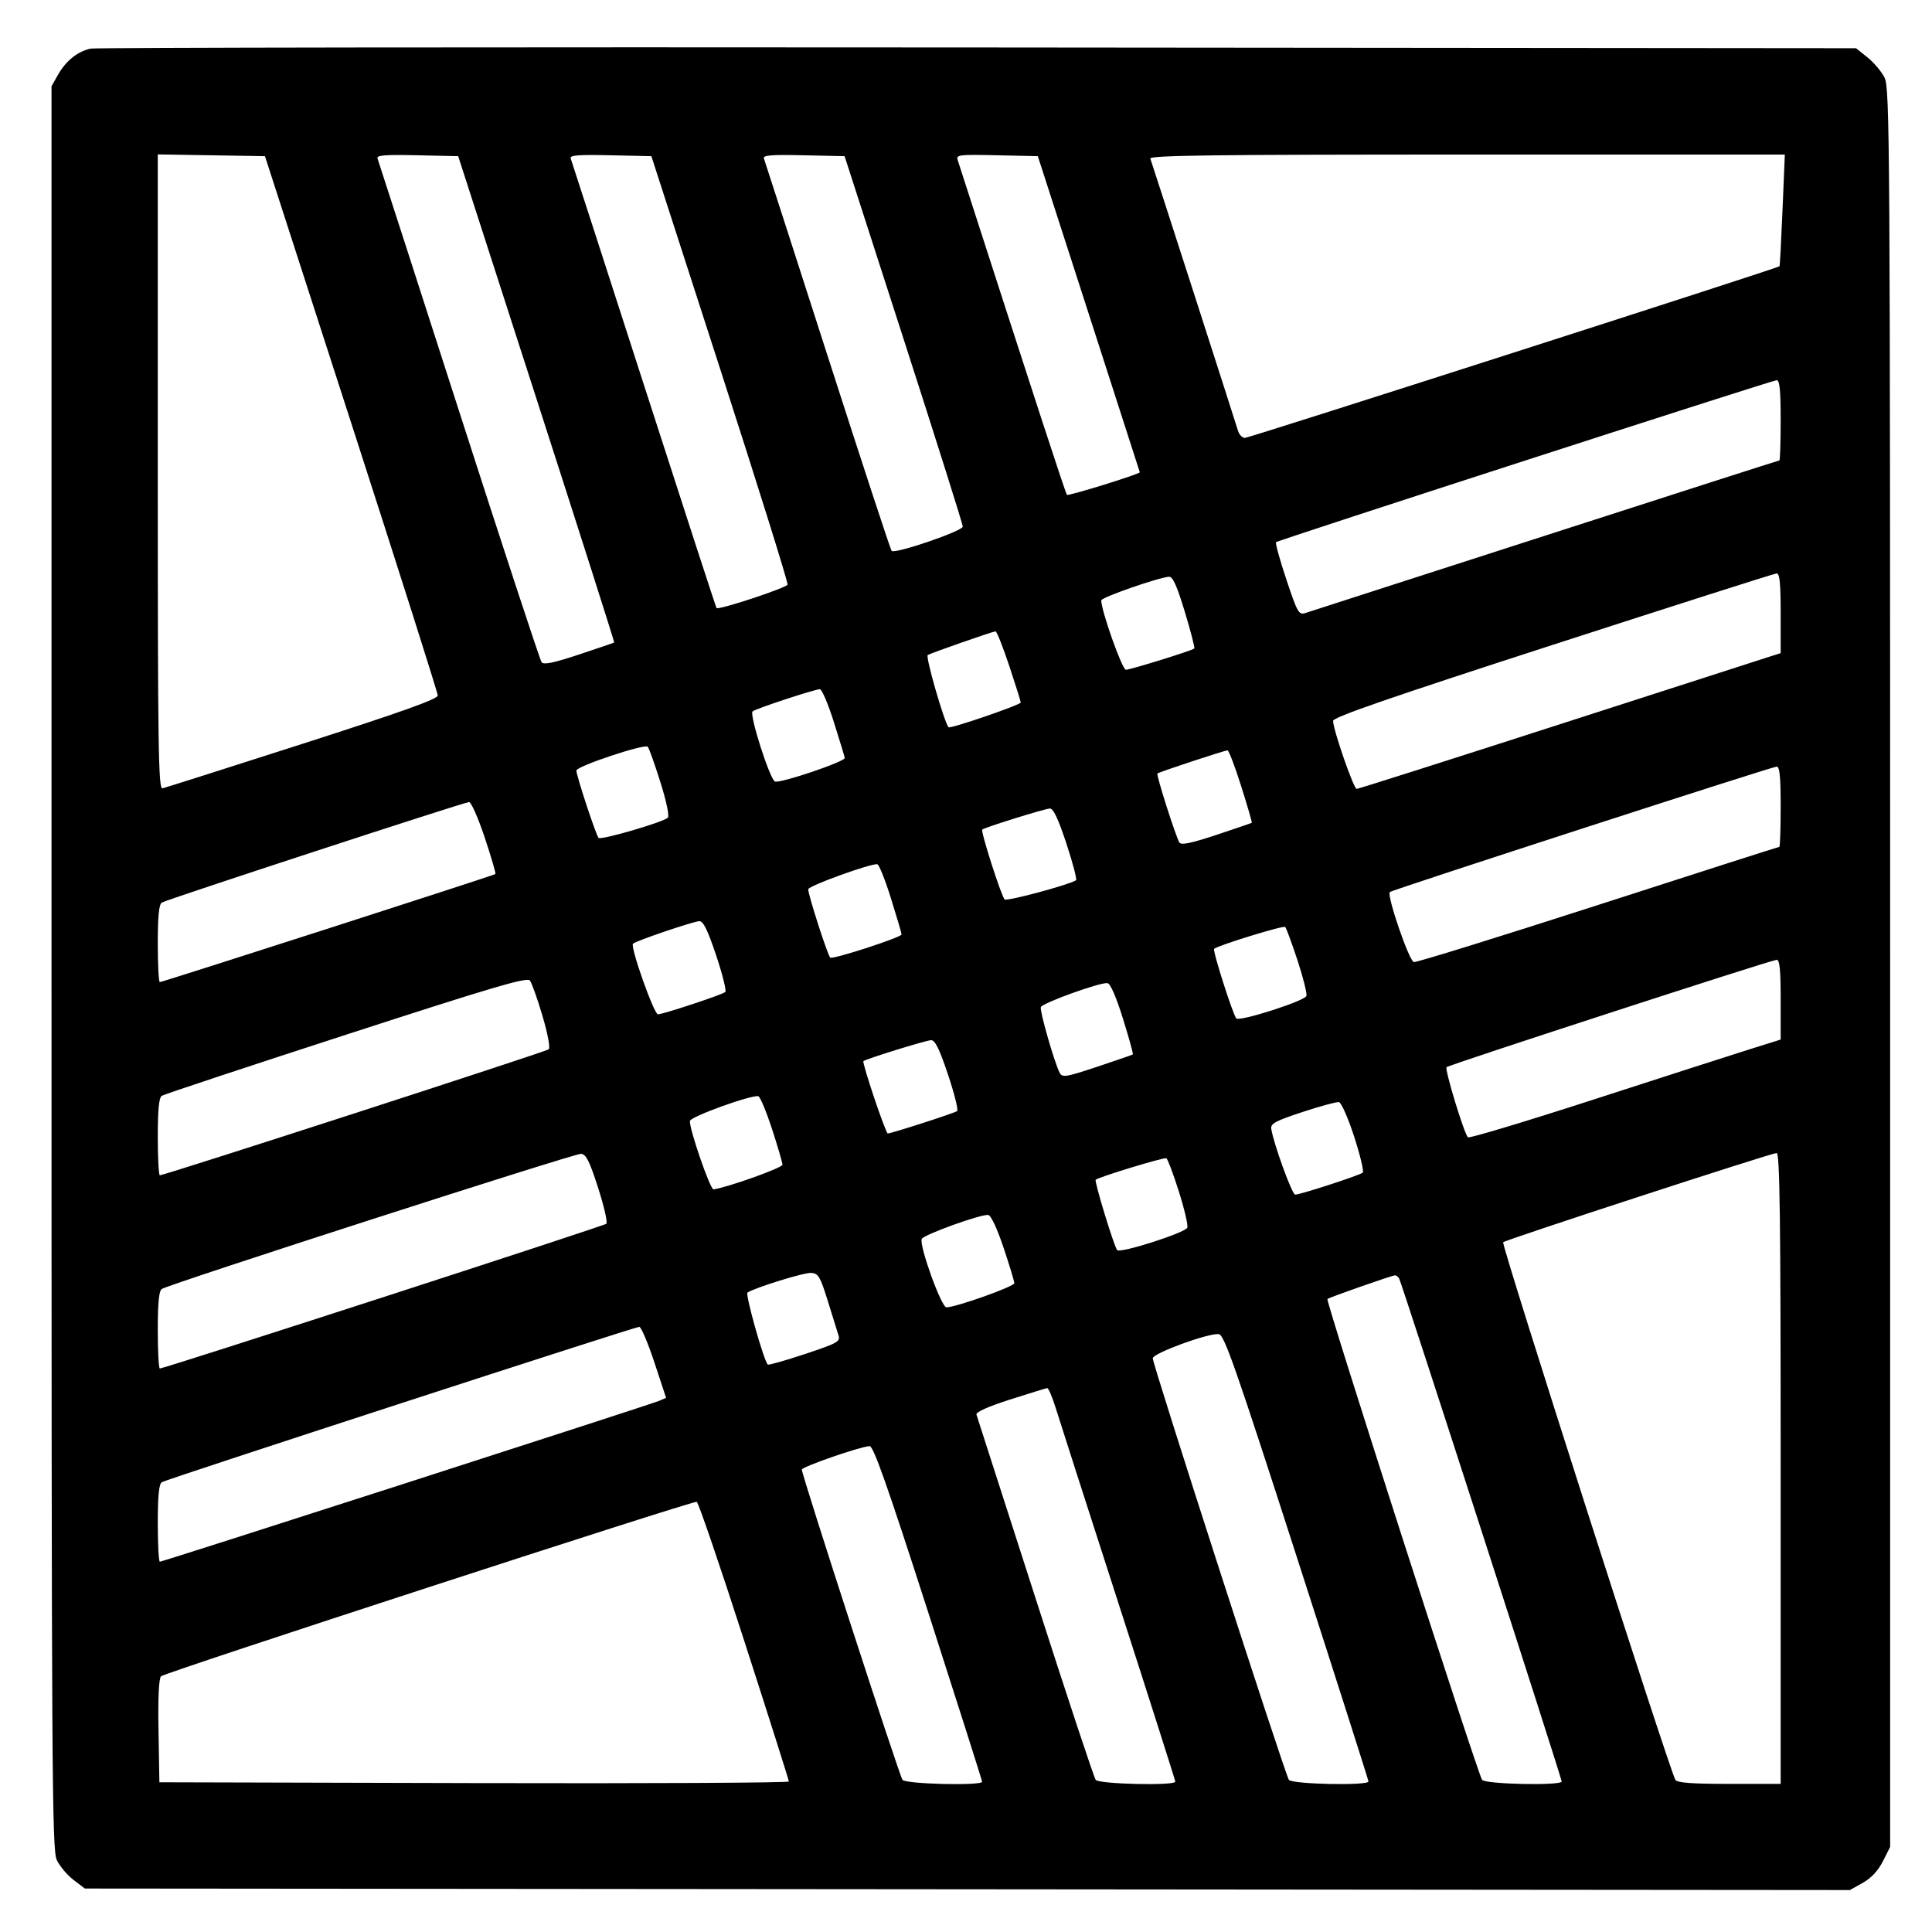
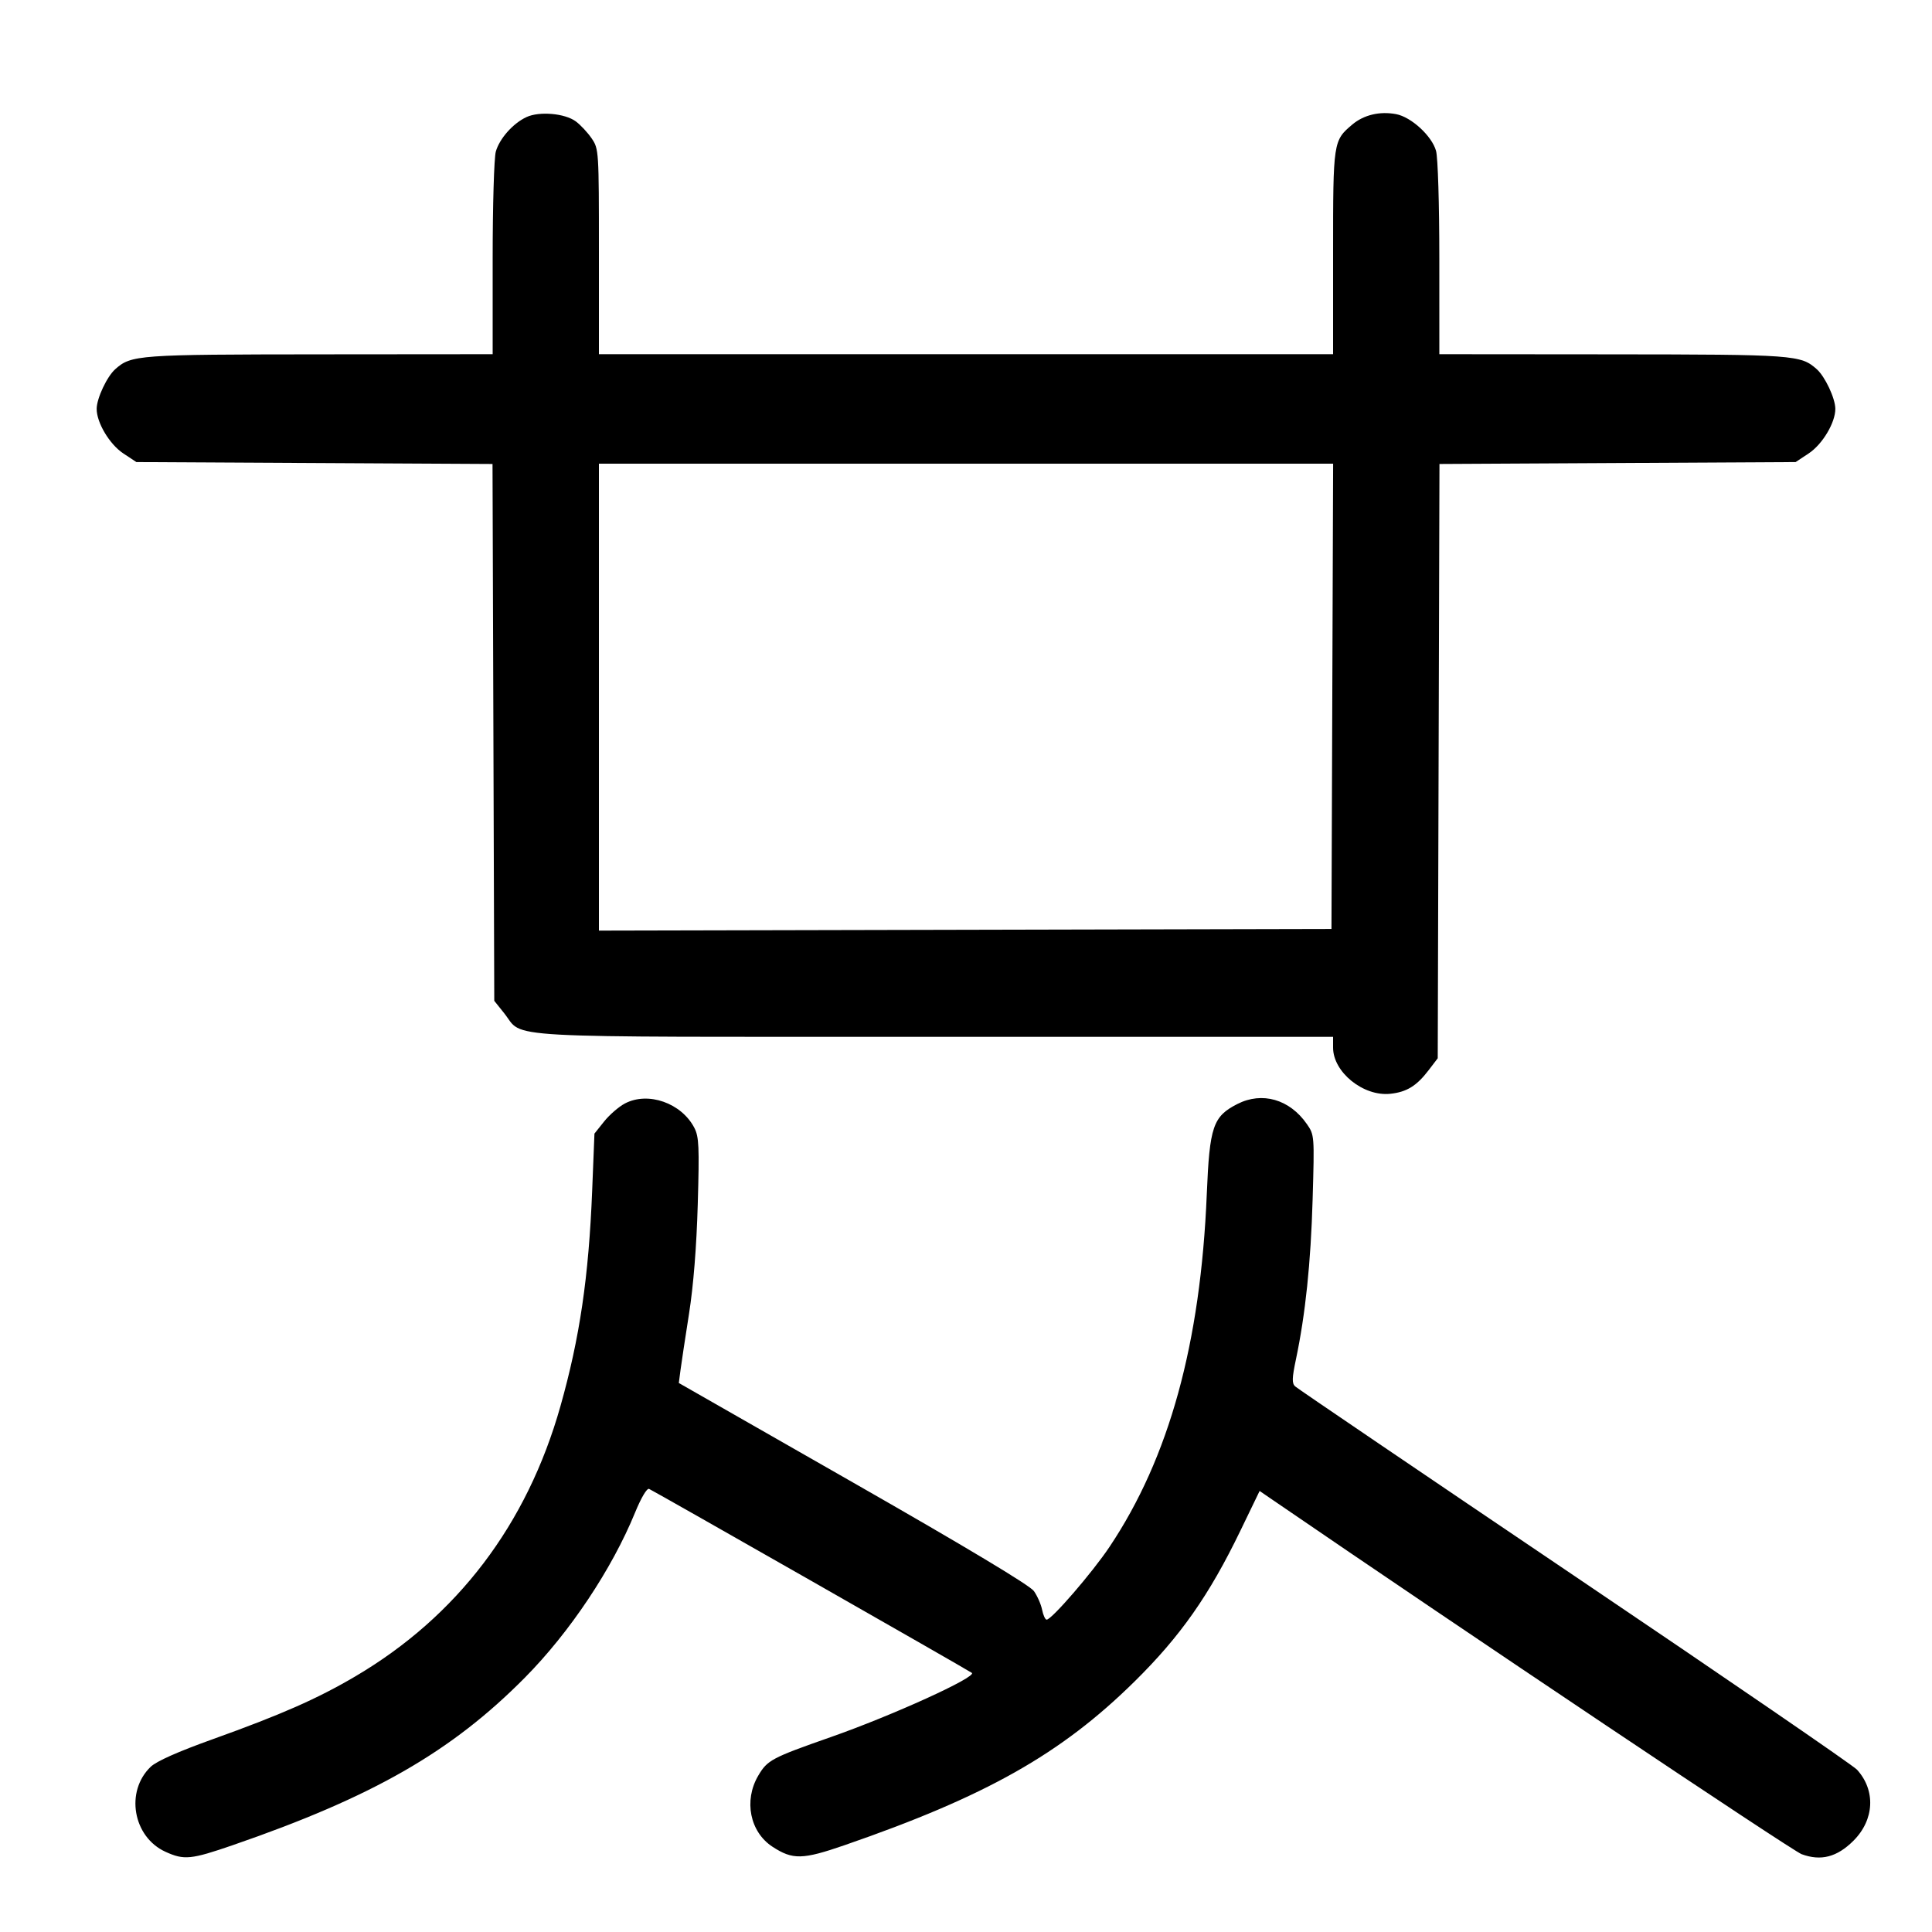
<svg xmlns="http://www.w3.org/2000/svg" width="1000" height="1000" viewBox="0 0 1000 1000" version="1.1" id="svg5">
-   <path d="M46.989 25.157 C 40.310 26.523,34.197 31.379,30.113 38.560 L 26.667 44.621 26.667 500.808 C 26.667 920.246,26.887 957.460,29.401 962.759 C 30.905 965.928,34.784 970.542,38.021 973.011 L 43.907 977.500 500.704 977.894 L 957.500 978.289 964.167 974.554 C 968.556 972.095,972.114 968.282,974.583 963.390 L 978.333 955.960 978.331 500.897 C 978.328 70.950,978.167 45.518,975.414 40.119 C 973.811 36.975,969.839 32.279,966.586 29.682 L 960.671 24.961 506.250 24.564 C 256.318 24.345,49.651 24.612,46.989 25.157 M181.859 219.167 C 206.453 295.250,226.582 358.625,226.591 360.000 C 226.602 361.829,207.802 368.541,156.574 385.000 C 118.056 397.375,85.445 407.742,84.104 408.039 C 81.978 408.509,81.667 387.576,81.667 244.249 L 81.667 79.919 109.405 80.376 L 137.143 80.833 181.859 219.167 M277.728 206.547 C 300.040 275.689,318.117 332.396,317.898 332.562 C 317.679 332.729,309.474 335.529,299.665 338.784 C 286.534 343.142,281.434 344.193,280.330 342.769 C 279.506 341.704,260.241 283.083,237.518 212.500 C 214.796 141.917,195.845 83.206,195.404 82.032 C 194.774 80.352,199.134 79.997,215.882 80.365 L 237.161 80.833 277.728 206.547 M372.709 190.833 C 392.266 251.333,407.986 301.628,407.641 302.599 C 407.037 304.302,371.955 315.880,370.879 314.732 C 370.587 314.421,353.665 262.417,333.274 199.167 C 312.883 135.917,295.840 83.206,295.401 82.032 C 294.774 80.352,299.134 79.997,315.878 80.365 L 337.151 80.833 372.709 190.833 M467.747 175.617 C 484.569 227.748,498.333 271.371,498.333 272.557 C 498.333 274.863,463.239 286.863,461.505 285.150 C 460.958 284.609,446.041 239.167,428.356 184.167 C 410.671 129.167,395.842 83.206,395.403 82.032 C 394.774 80.352,399.134 79.997,415.882 80.365 L 437.160 80.833 467.747 175.617 M563.548 162.500 C 578.054 207.417,589.940 244.292,589.961 244.446 C 590.086 245.344,552.968 256.857,552.252 256.141 C 551.550 255.439,536.468 209.227,495.701 82.866 C 494.811 80.110,496.254 79.932,515.959 80.366 L 537.175 80.833 563.548 162.500 M922.628 108.728 C 921.971 124.528,921.267 137.622,921.064 137.825 C 920.057 138.832,646.496 226.667,644.366 226.667 C 643.005 226.667,641.389 224.979,640.775 222.917 C 639.271 217.869,596.385 84.725,595.411 82.083 C 594.800 80.426,628.263 80.000,759.233 80.000 L 923.823 80.000 922.628 108.728 M921.667 217.500 C 921.667 228.958,921.365 238.333,920.996 238.333 C 920.627 238.333,866.065 255.850,799.746 277.258 C 733.427 298.667,677.550 316.695,675.575 317.321 C 672.260 318.370,671.510 317.035,665.819 299.957 C 662.428 289.782,660.020 281.092,660.466 280.645 C 661.518 279.593,916.839 196.977,919.583 196.800 C 921.146 196.700,921.667 201.873,921.667 217.500 M921.667 317.371 L 921.667 338.075 916.250 339.782 C 913.271 340.721,864.230 356.530,807.270 374.912 C 750.309 393.294,703.031 408.333,702.207 408.333 C 700.654 408.333,690.000 377.605,690.000 373.126 C 690.000 371.240,719.167 361.146,803.750 333.760 C 866.313 313.503,918.438 296.871,919.583 296.798 C 921.145 296.700,921.667 301.848,921.667 317.371 M613.267 316.695 C 616.328 326.795,618.532 335.336,618.166 335.676 C 617.006 336.754,585.059 346.667,582.745 346.667 C 580.850 346.667,570.000 316.095,570.000 310.757 C 570.000 309.224,599.561 298.919,605.101 298.520 C 607.010 298.383,609.185 303.223,613.267 316.695 M522.362 344.586 C 525.646 354.442,528.333 363.005,528.333 363.615 C 528.333 364.836,491.758 377.371,490.963 376.423 C 488.685 373.706,478.928 339.829,480.198 339.044 C 481.886 338.001,513.353 327.012,515.279 326.793 C 515.891 326.724,519.078 334.731,522.362 344.586 M431.609 373.750 C 434.573 383.146,437.111 391.490,437.249 392.292 C 437.573 394.174,403.892 405.571,401.133 404.512 C 398.505 403.504,387.752 369.885,389.526 368.223 C 390.966 366.874,421.385 356.841,424.360 356.734 C 425.384 356.697,428.646 364.354,431.609 373.750 M341.762 404.667 C 344.926 414.719,346.544 422.423,345.666 423.254 C 343.187 425.603,310.975 434.985,309.819 433.695 C 308.444 432.161,298.333 401.470,298.333 398.829 C 298.333 396.637,333.495 384.906,335.263 386.507 C 335.866 387.053,338.791 395.225,341.762 404.667 M642.441 406.944 C 645.683 417.180,648.147 425.699,647.917 425.876 C 647.688 426.053,639.446 428.871,629.603 432.138 C 616.606 436.452,611.370 437.543,610.480 436.123 C 608.601 433.126,598.375 401.069,599.075 400.370 C 599.806 399.638,633.631 388.469,635.358 388.389 C 636.013 388.358,639.200 396.708,642.441 406.944 M921.667 417.500 C 921.667 428.958,921.357 438.333,920.979 438.333 C 920.600 438.333,878.426 451.855,827.259 468.381 C 776.092 484.908,733.140 498.220,731.811 497.964 C 729.351 497.490,717.676 463.445,719.381 461.720 C 720.466 460.622,916.701 396.991,919.583 396.803 C 921.146 396.701,921.667 401.872,921.667 417.500 M250.868 433.438 C 254.247 443.579,256.747 452.116,256.423 452.408 C 255.655 453.100,84.100 508.333,82.719 508.333 C 82.140 508.333,81.667 499.378,81.667 488.432 C 81.667 474.391,82.277 468.133,83.741 467.182 C 86.082 465.660,239.760 415.381,242.779 415.149 C 243.849 415.067,247.489 423.297,250.868 433.438 M551.981 436.660 C 555.311 446.740,557.540 455.283,556.934 455.645 C 552.729 458.157,521.013 466.659,519.987 465.550 C 518.173 463.587,507.506 430.265,508.415 429.397 C 509.549 428.313,540.456 418.674,543.380 418.492 C 545.184 418.379,547.689 423.671,551.981 436.660 M461.204 465.129 C 464.190 474.683,466.641 483.025,466.650 483.666 C 466.671 485.142,431.316 496.647,429.744 495.675 C 428.539 494.930,418.333 463.286,418.333 460.295 C 418.333 458.543,451.264 446.637,454.136 447.351 C 455.037 447.575,458.217 455.575,461.204 465.129 M370.679 494.507 C 373.964 504.319,376.093 512.851,375.410 513.466 C 373.868 514.854,343.212 525.000,340.560 525.000 C 338.471 525.000,326.104 490.022,327.637 488.451 C 329.014 487.042,358.715 476.950,361.936 476.798 C 364.006 476.700,366.212 481.169,370.679 494.507 M671.616 497.140 C 674.566 506.109,676.619 514.387,676.178 515.536 C 675.172 518.157,641.546 528.917,639.911 527.141 C 638.163 525.241,627.523 491.905,628.415 491.119 C 630.468 489.309,664.308 478.891,665.209 479.792 C 665.783 480.365,668.666 488.171,671.616 497.140 M921.667 517.371 L 921.667 538.074 905.417 543.176 C 896.479 545.982,860.297 557.633,825.011 569.066 C 789.725 580.500,760.372 589.325,759.782 588.678 C 757.699 586.393,747.677 553.434,748.741 552.370 C 749.974 551.137,916.402 497.003,919.583 496.800 C 921.145 496.700,921.667 501.848,921.667 517.371 M280.784 525.812 C 283.528 535.105,284.880 542.373,284.006 543.136 C 282.605 544.359,85.118 608.333,82.744 608.333 C 82.152 608.333,81.667 599.378,81.667 588.432 C 81.667 574.360,82.276 568.135,83.746 567.182 C 84.890 566.440,127.828 552.203,179.163 535.543 C 255.640 510.724,272.821 505.663,274.278 507.527 C 275.256 508.778,278.183 517.006,280.784 525.812 M581.247 527.257 C 584.345 537.204,586.644 545.535,586.356 545.771 C 586.069 546.006,577.769 548.875,567.912 552.147 C 551.632 557.550,549.853 557.839,548.501 555.298 C 545.841 550.297,538.077 523.269,538.735 521.296 C 539.440 519.179,569.413 508.375,573.224 508.864 C 574.722 509.056,577.720 515.928,581.247 527.257 M490.679 556.174 C 493.964 565.986,496.093 574.494,495.410 575.082 C 494.247 576.081,461.429 586.667,459.495 586.667 C 458.411 586.667,446.083 550.009,446.911 549.247 C 448.143 548.112,479.296 538.464,481.936 538.400 C 483.990 538.351,486.248 542.941,490.679 556.174 M399.573 584.300 C 402.547 593.393,404.984 601.749,404.990 602.868 C 404.998 604.455,376.773 614.543,369.324 615.616 C 367.607 615.863,356.550 583.737,357.125 580.172 C 357.484 577.945,388.891 566.605,392.500 567.400 C 393.417 567.602,396.600 575.207,399.573 584.300 M700.908 588.299 C 704.021 597.905,706.028 606.293,705.367 606.938 C 704.006 608.268,673.103 618.333,670.382 618.333 C 668.775 618.333,659.222 592.055,658.004 584.286 C 657.579 581.577,660.120 580.208,674.167 575.577 C 683.333 572.555,691.827 570.252,693.041 570.458 C 694.255 570.664,697.795 578.693,700.908 588.299 M309.592 614.833 C 312.659 624.366,314.567 632.729,313.834 633.418 C 312.594 634.583,85.085 708.333,82.733 708.333 C 82.146 708.333,81.667 699.378,81.667 688.432 C 81.667 674.375,82.277 668.134,83.744 667.182 C 87.789 664.556,297.551 596.921,300.758 597.208 C 303.357 597.441,305.147 601.012,309.592 614.833 M921.667 760.000 L 921.667 923.333 895.098 923.333 C 875.674 923.333,868.167 922.773,867.182 921.250 C 864.307 916.809,776.936 644.100,778.031 642.988 C 779.305 641.694,916.219 597.022,919.583 596.802 C 921.237 596.695,921.667 630.372,921.667 760.000 M610.166 616.679 C 613.048 625.769,615.019 634.212,614.548 635.442 C 613.541 638.066,579.786 648.868,578.237 647.062 C 576.647 645.208,566.339 611.439,567.123 610.655 C 568.519 609.259,602.547 598.897,603.714 599.512 C 604.381 599.864,607.285 607.589,610.166 616.679 M519.435 645.769 C 522.496 654.901,525.000 663.179,525.000 664.165 C 525.000 665.915,494.771 676.667,489.852 676.667 C 487.252 676.667,475.816 645.051,477.063 641.310 C 477.769 639.194,507.727 628.370,511.518 628.862 C 512.917 629.043,516.125 635.895,519.435 645.769 M428.451 673.333 C 430.864 681.125,433.353 689.116,433.982 691.092 C 435.036 694.408,433.706 695.155,416.624 700.848 C 406.449 704.238,397.799 706.688,397.402 706.291 C 395.278 704.167,385.614 669.817,386.915 669.013 C 391.345 666.275,416.405 658.557,419.948 658.839 C 423.585 659.129,424.572 660.812,428.451 673.333 M724.163 661.661 C 725.370 663.614,808.302 920.243,808.321 922.083 C 808.344 924.346,768.908 923.549,767.127 921.250 C 764.920 918.401,686.097 673.348,687.073 672.371 C 687.863 671.582,719.858 660.360,721.985 660.126 C 722.618 660.057,723.599 660.748,724.163 661.661 M338.679 705.089 L 344.765 723.512 341.133 725.084 C 336.713 726.997,84.258 808.333,82.741 808.333 C 82.150 808.333,81.667 799.378,81.667 788.432 C 81.667 774.378,82.277 768.134,83.743 767.182 C 86.018 765.704,328.104 686.935,330.880 686.769 C 331.822 686.713,335.331 694.957,338.679 705.089 M671.199 805.833 C 691.607 869.083,708.312 921.396,708.319 922.083 C 708.345 924.347,668.908 923.549,667.132 921.250 C 665.231 918.789,596.667 706.470,596.667 703.045 C 596.667 700.471,625.174 690.020,630.796 690.533 C 633.640 690.792,639.174 706.585,671.199 805.833 M546.423 728.750 C 548.196 734.479,562.851 780.083,578.990 830.092 C 595.129 880.101,608.333 921.539,608.333 922.176 C 608.333 924.376,568.862 923.490,567.131 921.250 C 566.245 920.104,552.151 877.542,535.810 826.667 C 519.469 775.792,505.788 733.273,505.408 732.180 C 504.971 730.923,511.350 728.070,522.776 724.410 C 532.707 721.229,541.366 718.560,542.016 718.480 C 542.667 718.399,544.650 723.021,546.423 728.750 M480.504 834.721 C 495.810 882.234,508.333 921.609,508.333 922.221 C 508.333 924.391,468.840 923.460,467.132 921.250 C 465.497 919.134,414.976 763.427,415.029 760.670 C 415.058 759.206,444.928 748.838,450.087 748.502 C 452.068 748.373,459.202 768.597,480.504 834.721 M385.197 849.238 C 397.903 888.615,408.307 921.400,408.316 922.092 C 408.326 922.784,335.021 923.159,245.417 922.925 L 82.500 922.500 82.040 895.960 C 81.741 878.773,82.206 868.794,83.358 867.642 C 85.278 865.722,358.205 776.833,360.631 777.338 C 361.436 777.506,372.491 809.861,385.197 849.238 " stroke="none" fill-rule="evenodd" fill="#000000" />
+   <path d="M272.500 60.603 C 265.552 63.833,258.575 71.680,256.634 78.448 C 255.731 81.597,255.000 106.326,255.000 133.739 L 255.000 183.333 165.417 183.406 C 71.127 183.483,67.951 183.714,59.654 191.092 C 55.363 194.908,50.086 206.137,50.037 211.557 C 49.972 218.701,56.687 229.966,63.828 234.693 L 70.586 239.167 162.756 239.662 L 254.926 240.157 255.380 379.091 L 255.833 518.025 260.952 524.429 C 271.564 537.707,252.528 536.661,483.750 536.664 L 690.000 536.667 690.000 542.254 C 690.000 554.949,705.643 567.594,719.559 566.148 C 728.074 565.264,733.233 562.094,739.472 553.915 L 744.167 547.761 744.617 393.959 L 745.067 240.157 837.241 239.662 L 929.414 239.167 936.172 234.693 C 943.313 229.966,950.028 218.701,949.963 211.557 C 949.914 206.137,944.637 194.908,940.346 191.092 C 932.049 183.714,928.873 183.483,834.583 183.406 L 745.000 183.333 744.991 133.750 C 744.985 105.373,744.258 81.564,743.291 78.081 C 741.150 70.373,730.455 60.549,722.599 59.075 C 714.166 57.493,705.911 59.449,699.989 64.432 C 690.067 72.781,690.000 73.225,690.000 130.751 L 690.000 183.333 500.000 183.333 L 310.000 183.333 310.000 130.246 C 310.000 77.937,309.945 77.079,306.250 71.650 C 304.188 68.619,300.493 64.654,298.041 62.837 C 292.399 58.658,279.173 57.502,272.500 60.603 M689.594 360.417 L 689.167 480.833 499.583 481.257 L 310.000 481.681 310.000 360.840 L 310.000 240.000 500.011 240.000 L 690.022 240.000 689.594 360.417 M323.452 571.158 C 320.309 572.813,315.476 576.997,312.711 580.456 L 307.686 586.746 306.504 616.298 C 304.717 660.966,300.078 692.473,290.079 727.854 C 272.760 789.140,236.688 836.632,183.833 867.739 C 164.241 879.269,145.518 887.515,110.054 900.230 C 92.115 906.662,81.015 911.597,78.009 914.477 C 64.694 927.234,68.800 950.830,85.668 958.491 C 95.301 962.865,98.835 962.515,120.514 955.040 C 193.047 930.030,233.681 906.725,271.667 868.351 C 294.932 844.847,316.712 812.217,328.721 782.871 C 331.846 775.237,334.822 770.215,335.963 770.652 C 337.822 771.366,501.924 864.905,503.048 865.892 C 505.542 868.083,461.863 887.951,430.000 899.119 C 399.380 909.851,397.187 911.018,392.443 919.113 C 384.885 932.010,388.154 948.247,399.844 955.870 C 410.310 962.695,415.378 962.588,437.089 955.086 C 510.358 929.768,549.200 907.848,587.228 870.354 C 610.990 846.925,625.856 825.746,642.049 792.248 L 651.973 771.718 658.903 776.465 C 757.209 843.810,927.531 957.887,932.518 959.724 C 942.528 963.412,950.867 961.238,959.386 952.719 C 970.184 941.921,970.932 926.702,961.190 915.988 C 959.161 913.756,893.375 868.650,815.000 815.752 C 736.625 762.855,671.543 718.687,670.374 717.602 C 668.652 716.003,668.726 713.349,670.767 703.646 C 675.693 680.229,678.461 653.719,679.412 620.833 C 680.368 587.762,680.345 587.455,676.438 581.820 C 667.550 568.999,653.297 564.883,640.462 571.431 C 627.841 577.870,626.074 583.074,624.630 618.043 C 621.438 695.385,605.123 754.559,574.280 800.662 C 565.389 813.951,544.328 838.333,541.740 838.333 C 541.012 838.333,539.954 836.020,539.389 833.193 C 538.823 830.366,536.905 826.009,535.127 823.512 C 533.026 820.561,500.274 800.907,441.625 767.402 L 351.356 715.833 352.226 709.167 C 352.705 705.500,354.689 692.375,356.637 680.000 C 358.925 665.458,360.525 645.402,361.160 623.293 C 362.013 593.557,361.784 588.395,359.406 583.796 C 352.746 570.916,335.454 564.838,323.452 571.158 " stroke="none" fill-rule="evenodd" fill="black" />
</svg>
